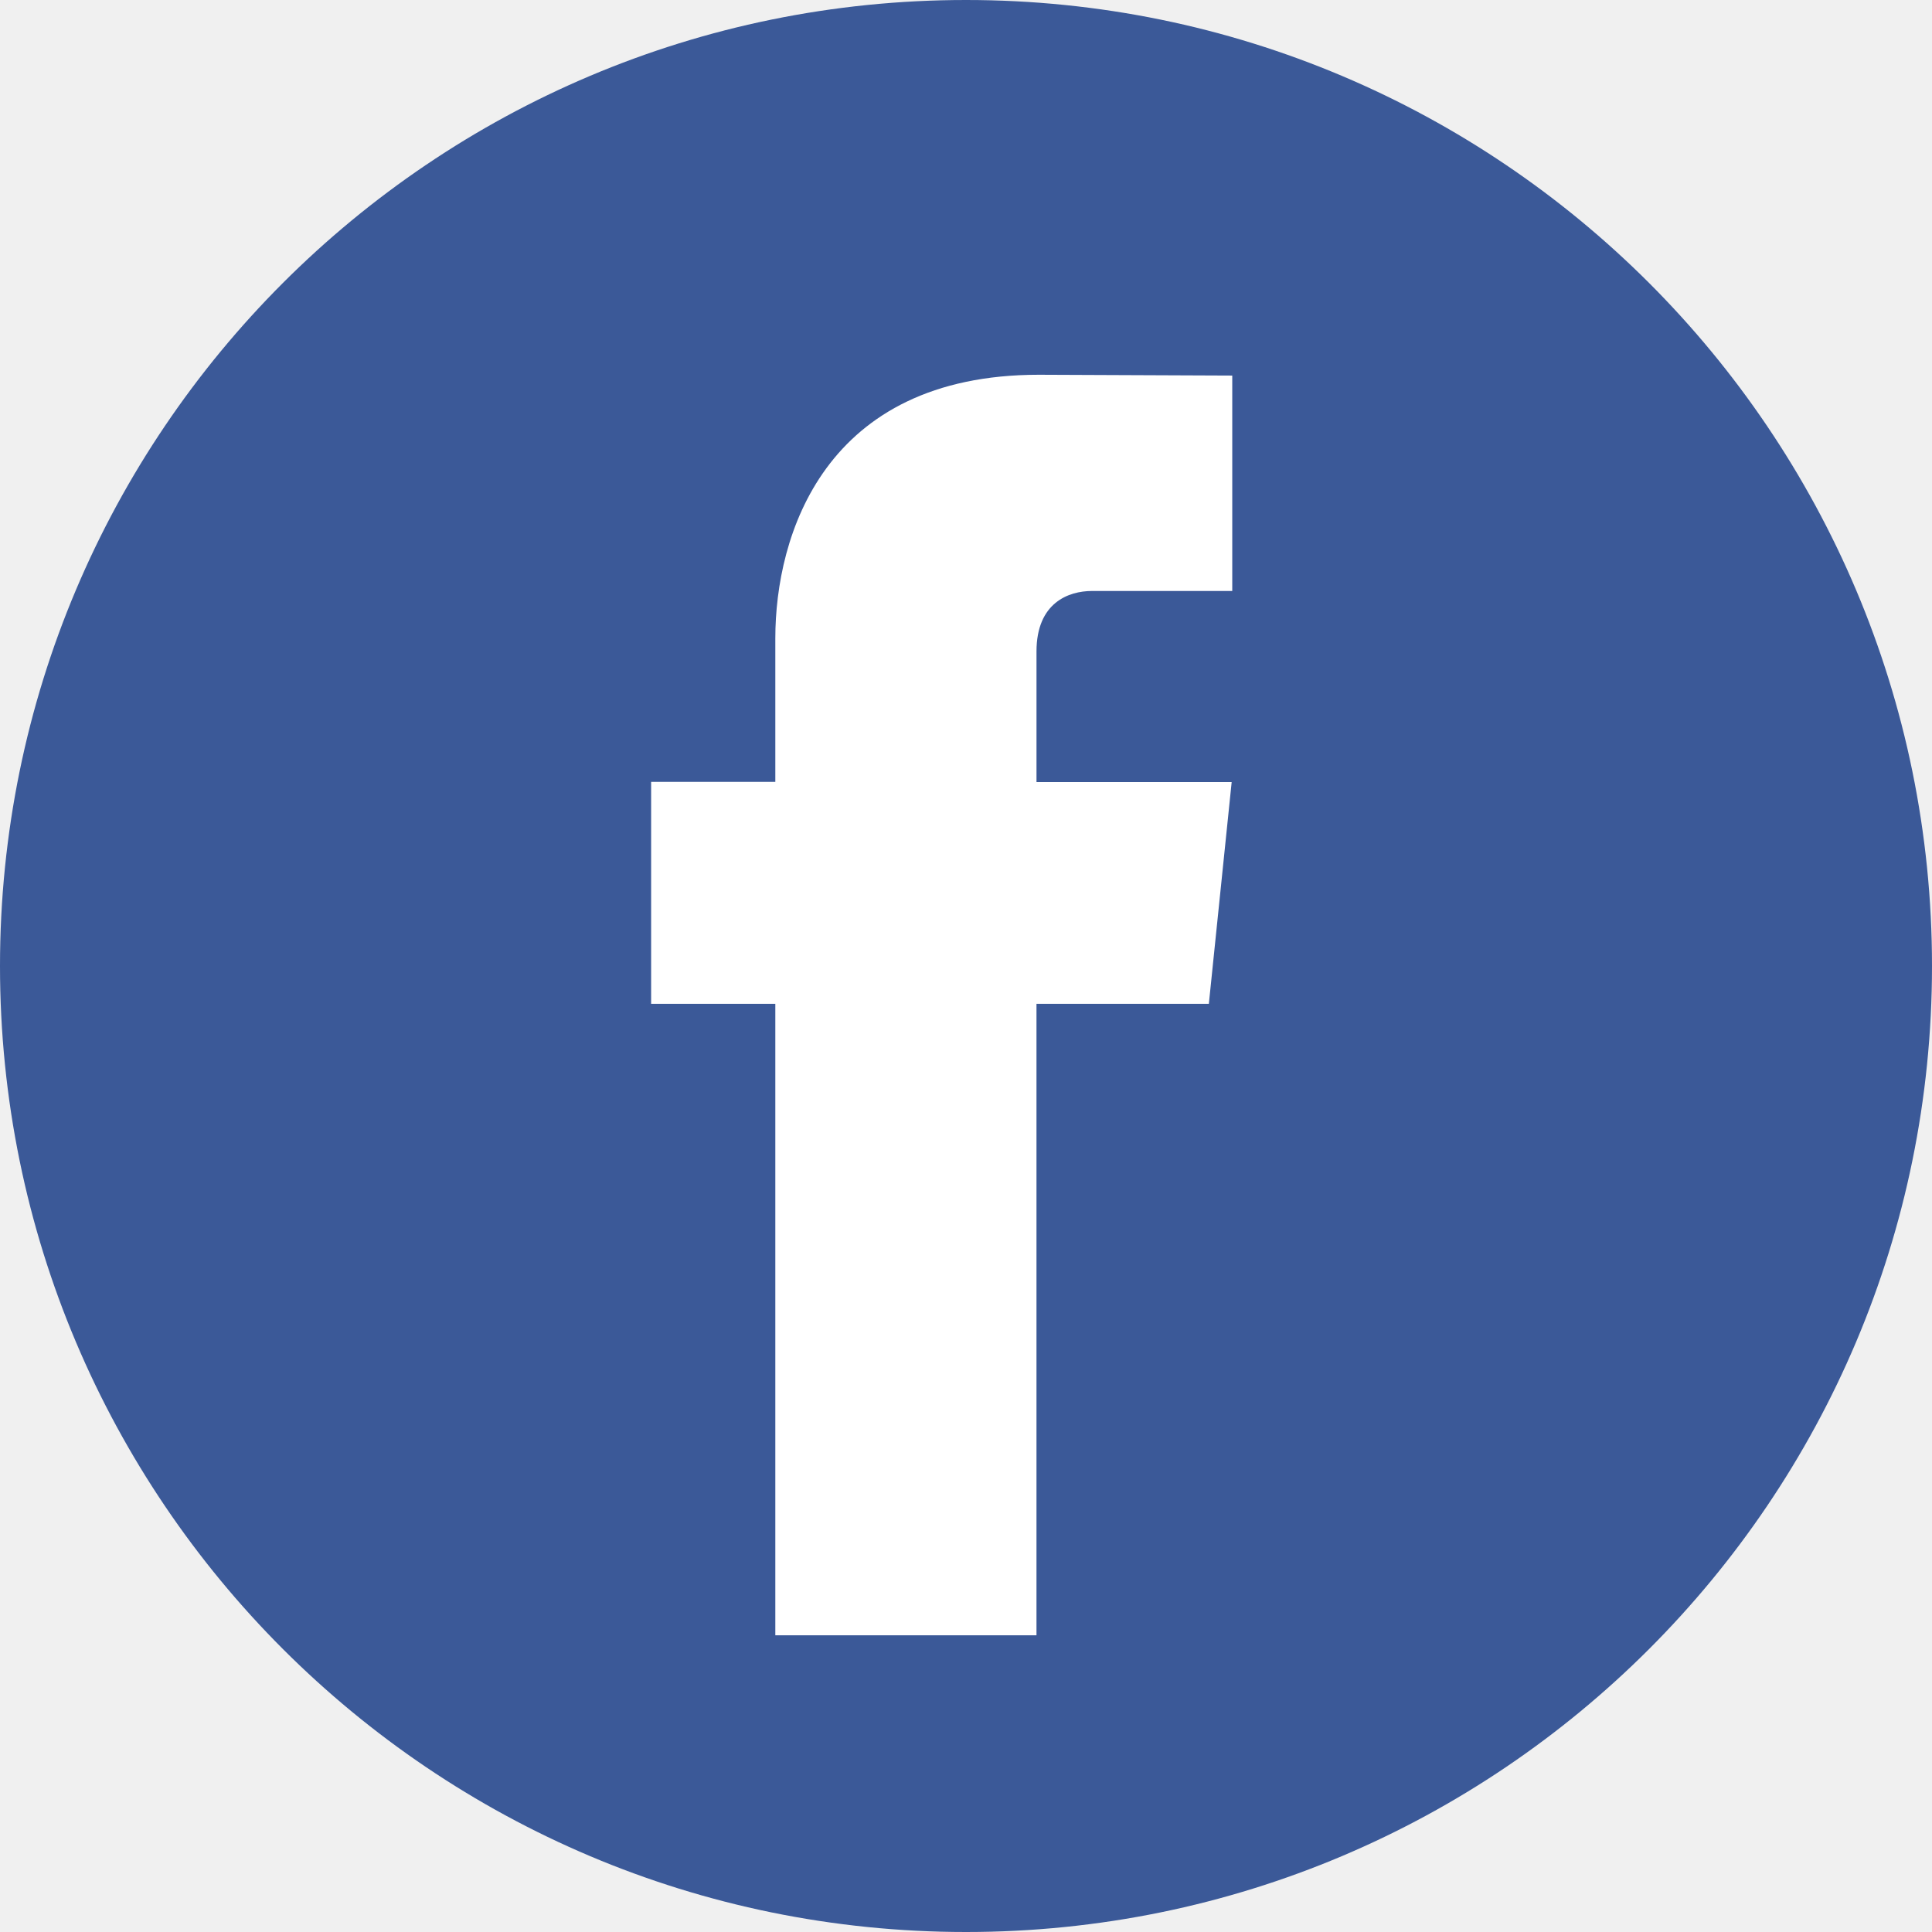
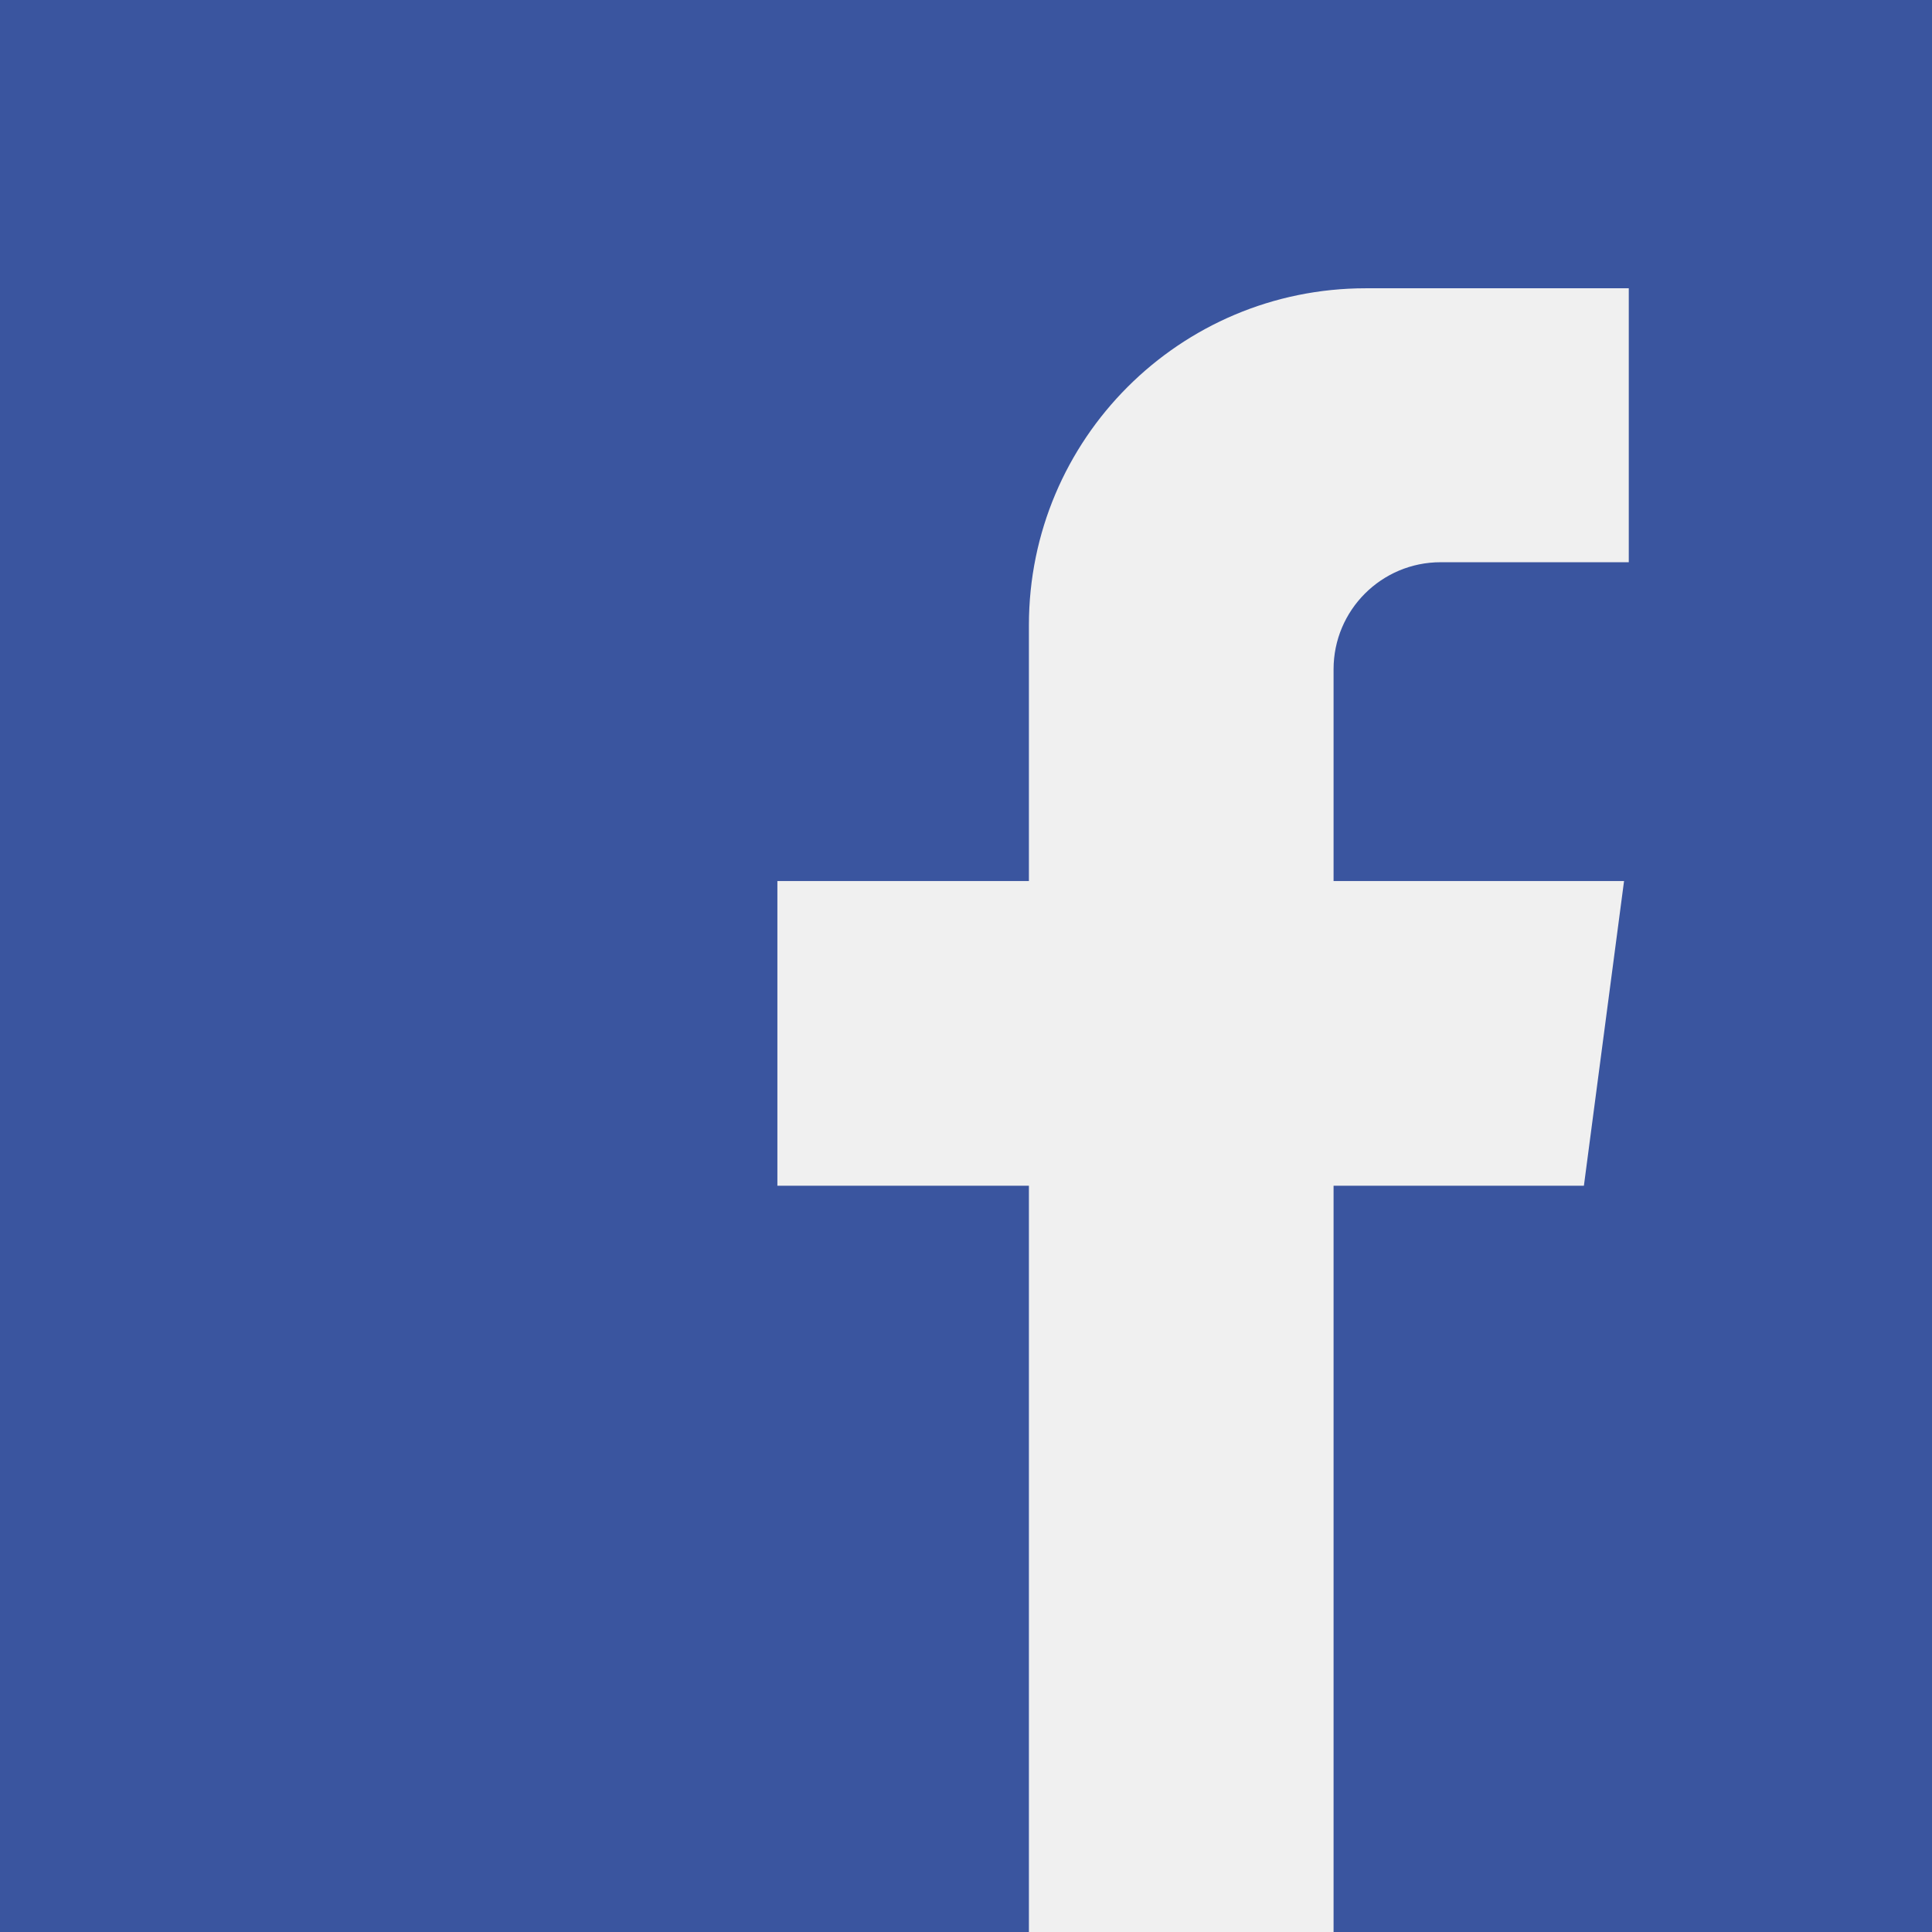
- <svg xmlns="http://www.w3.org/2000/svg" version="1.1" id="Capa_1" x="0px" y="0px" viewBox="0 0 112.196 112.196" style="enable-background:new 0 0 112.196 112.196;" xml:space="preserve">
-   <g>
-     <circle style="fill:#3B5998;" cx="56.098" cy="56.098" r="56.098" />
-     <path style="fill:#FFFFFF;" d="M70.201,58.294h-10.01v36.672H45.025V58.294h-7.213V45.406h7.213v-8.34   c0-5.964,2.833-15.303,15.301-15.303L71.56,21.81v12.51h-8.151c-1.337,0-3.217,0.668-3.217,3.513v7.585h11.334L70.201,58.294z" />
-   </g>
+ <svg xmlns="http://www.w3.org/2000/svg" version="1.1" id="Capa_1" x="0px" y="0px" viewBox="0 0 455.73 455.73" style="enable-background:new 0 0 455.73 455.73;" xml:space="preserve">
+   <path style="fill:#3A559F;" d="M0,0v455.73h242.704V279.691h-59.33v-71.864h59.33v-60.353c0-43.893,35.582-79.475,79.475-79.475  h62.025v64.622h-44.382c-13.947,0-25.254,11.307-25.254,25.254v49.953h68.521l-9.47,71.864h-59.051V455.73H455.73V0H0z" />
  <g>
</g>
  <g>
</g>
  <g>
</g>
  <g>
</g>
  <g>
</g>
  <g>
</g>
  <g>
</g>
  <g>
</g>
  <g>
</g>
  <g>
</g>
  <g>
</g>
  <g>
</g>
  <g>
</g>
  <g>
</g>
  <g>
</g>
</svg>
